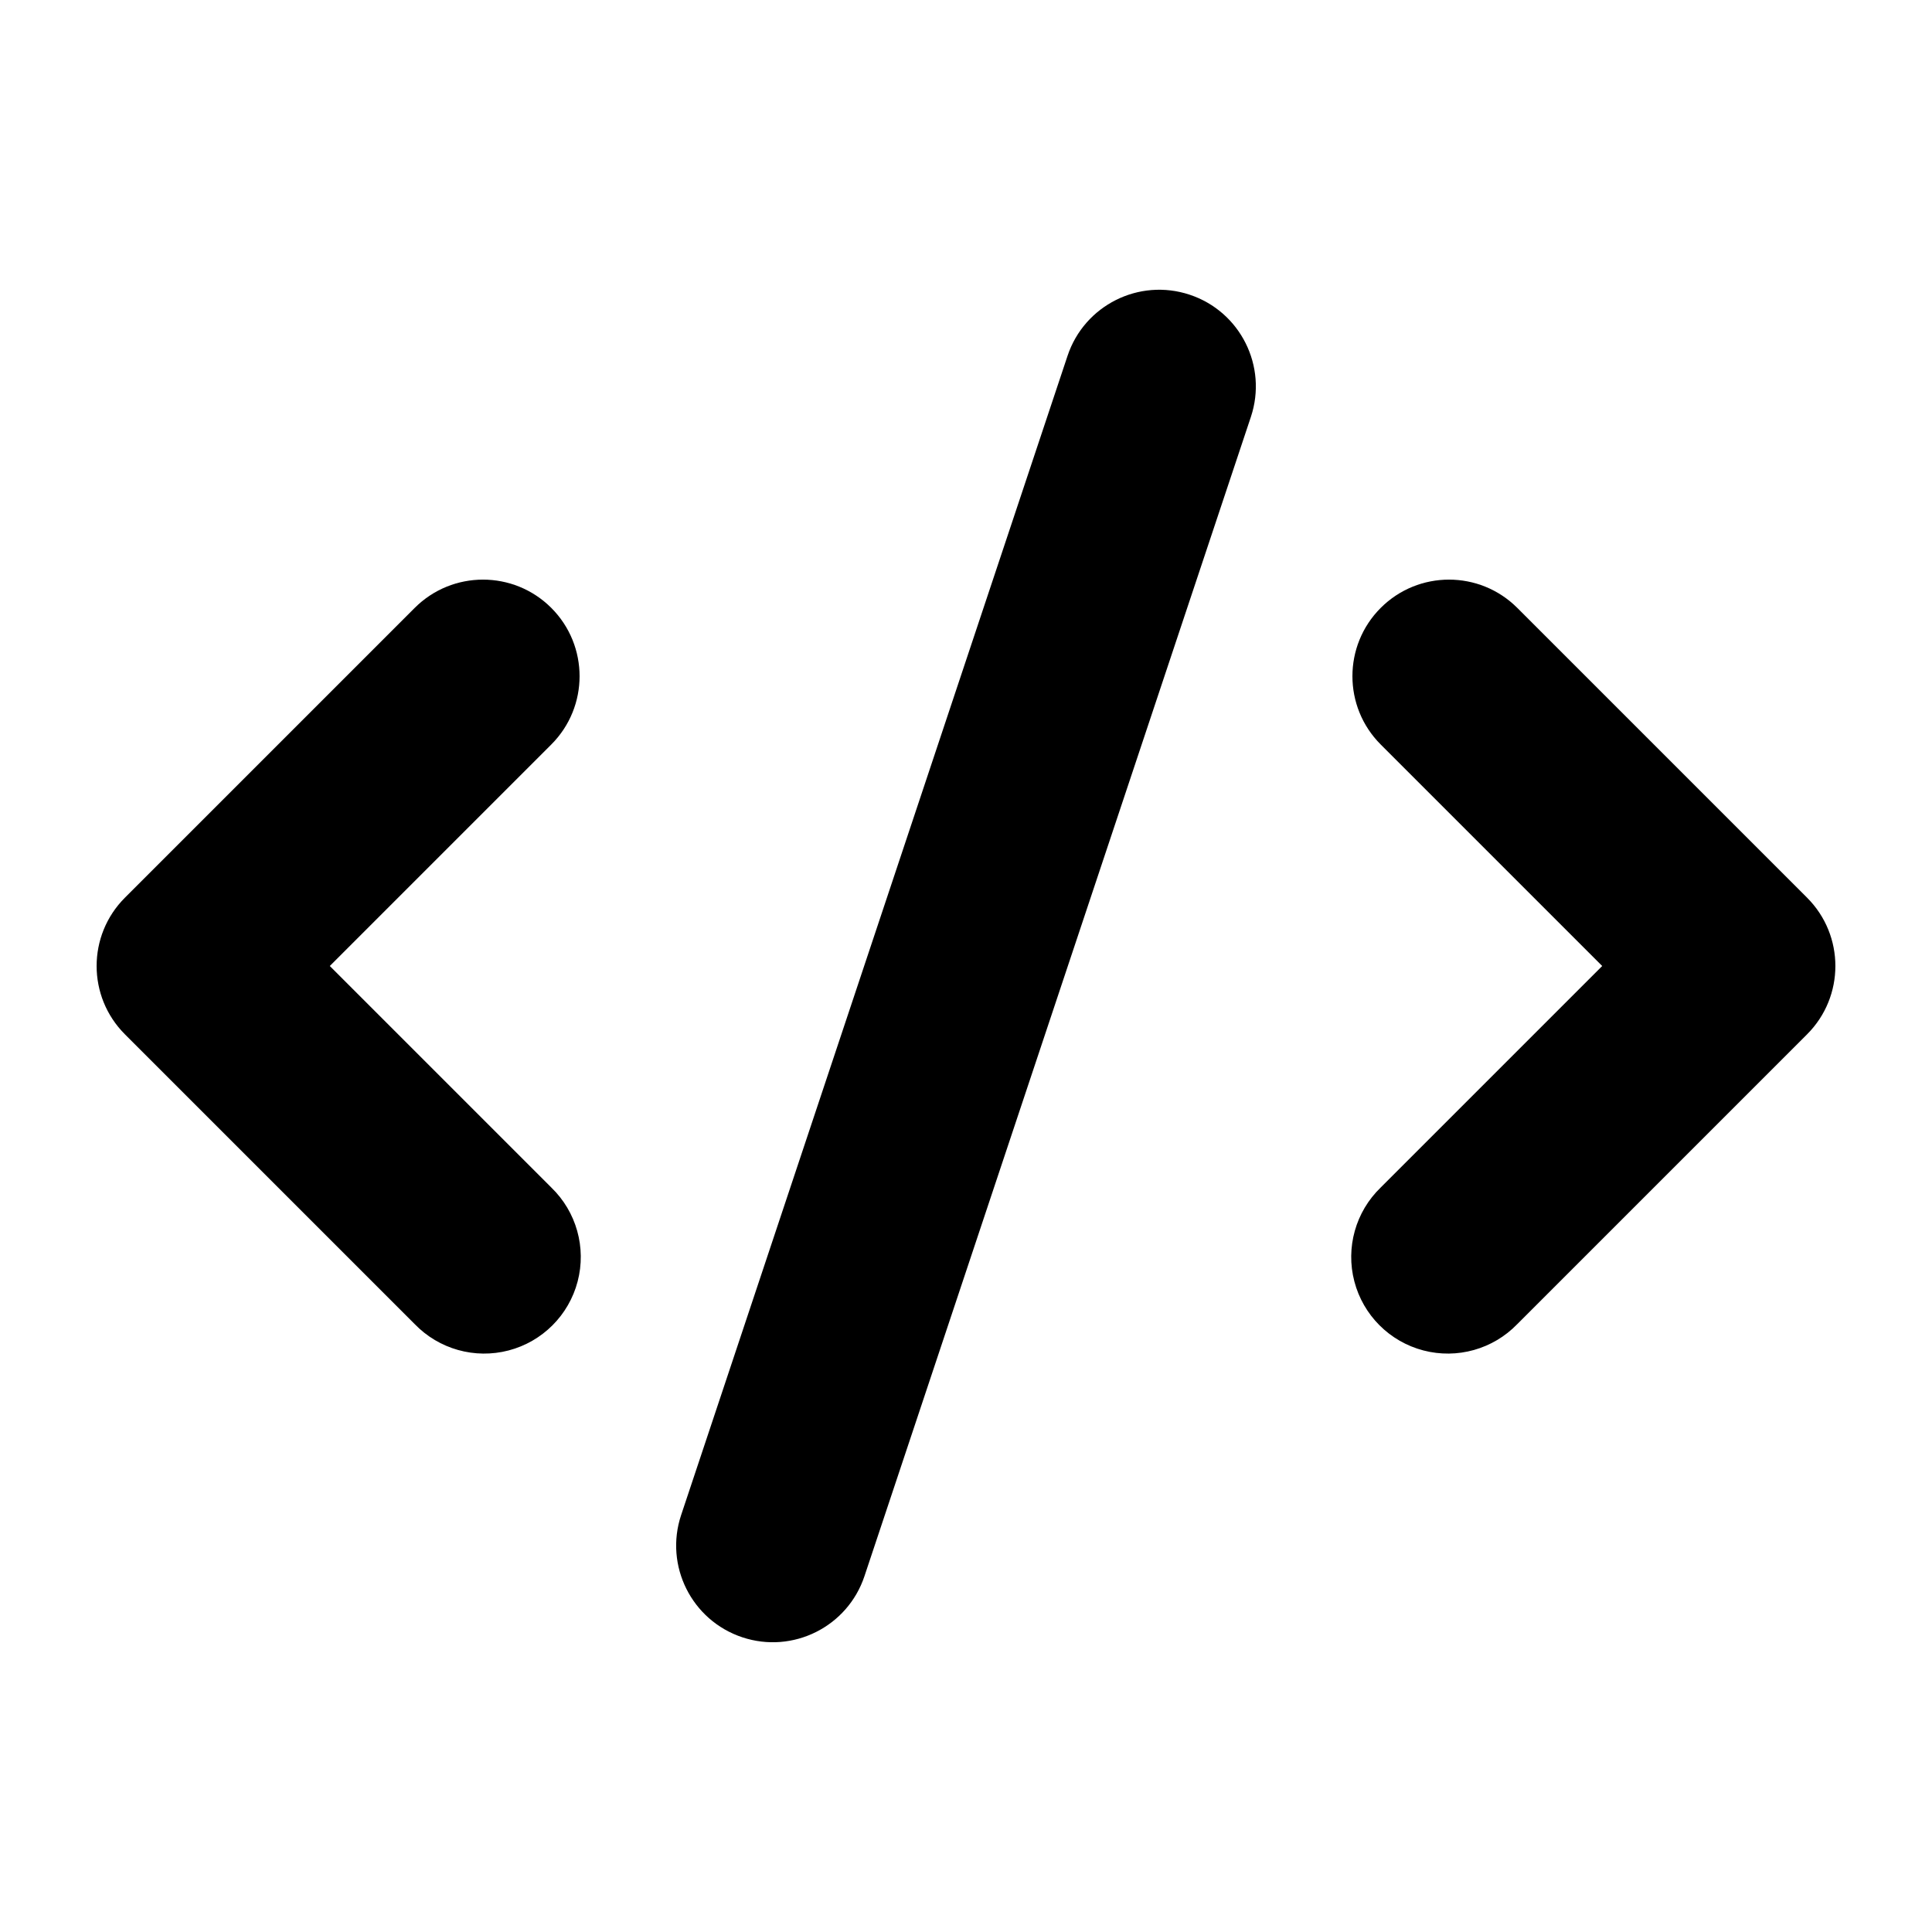
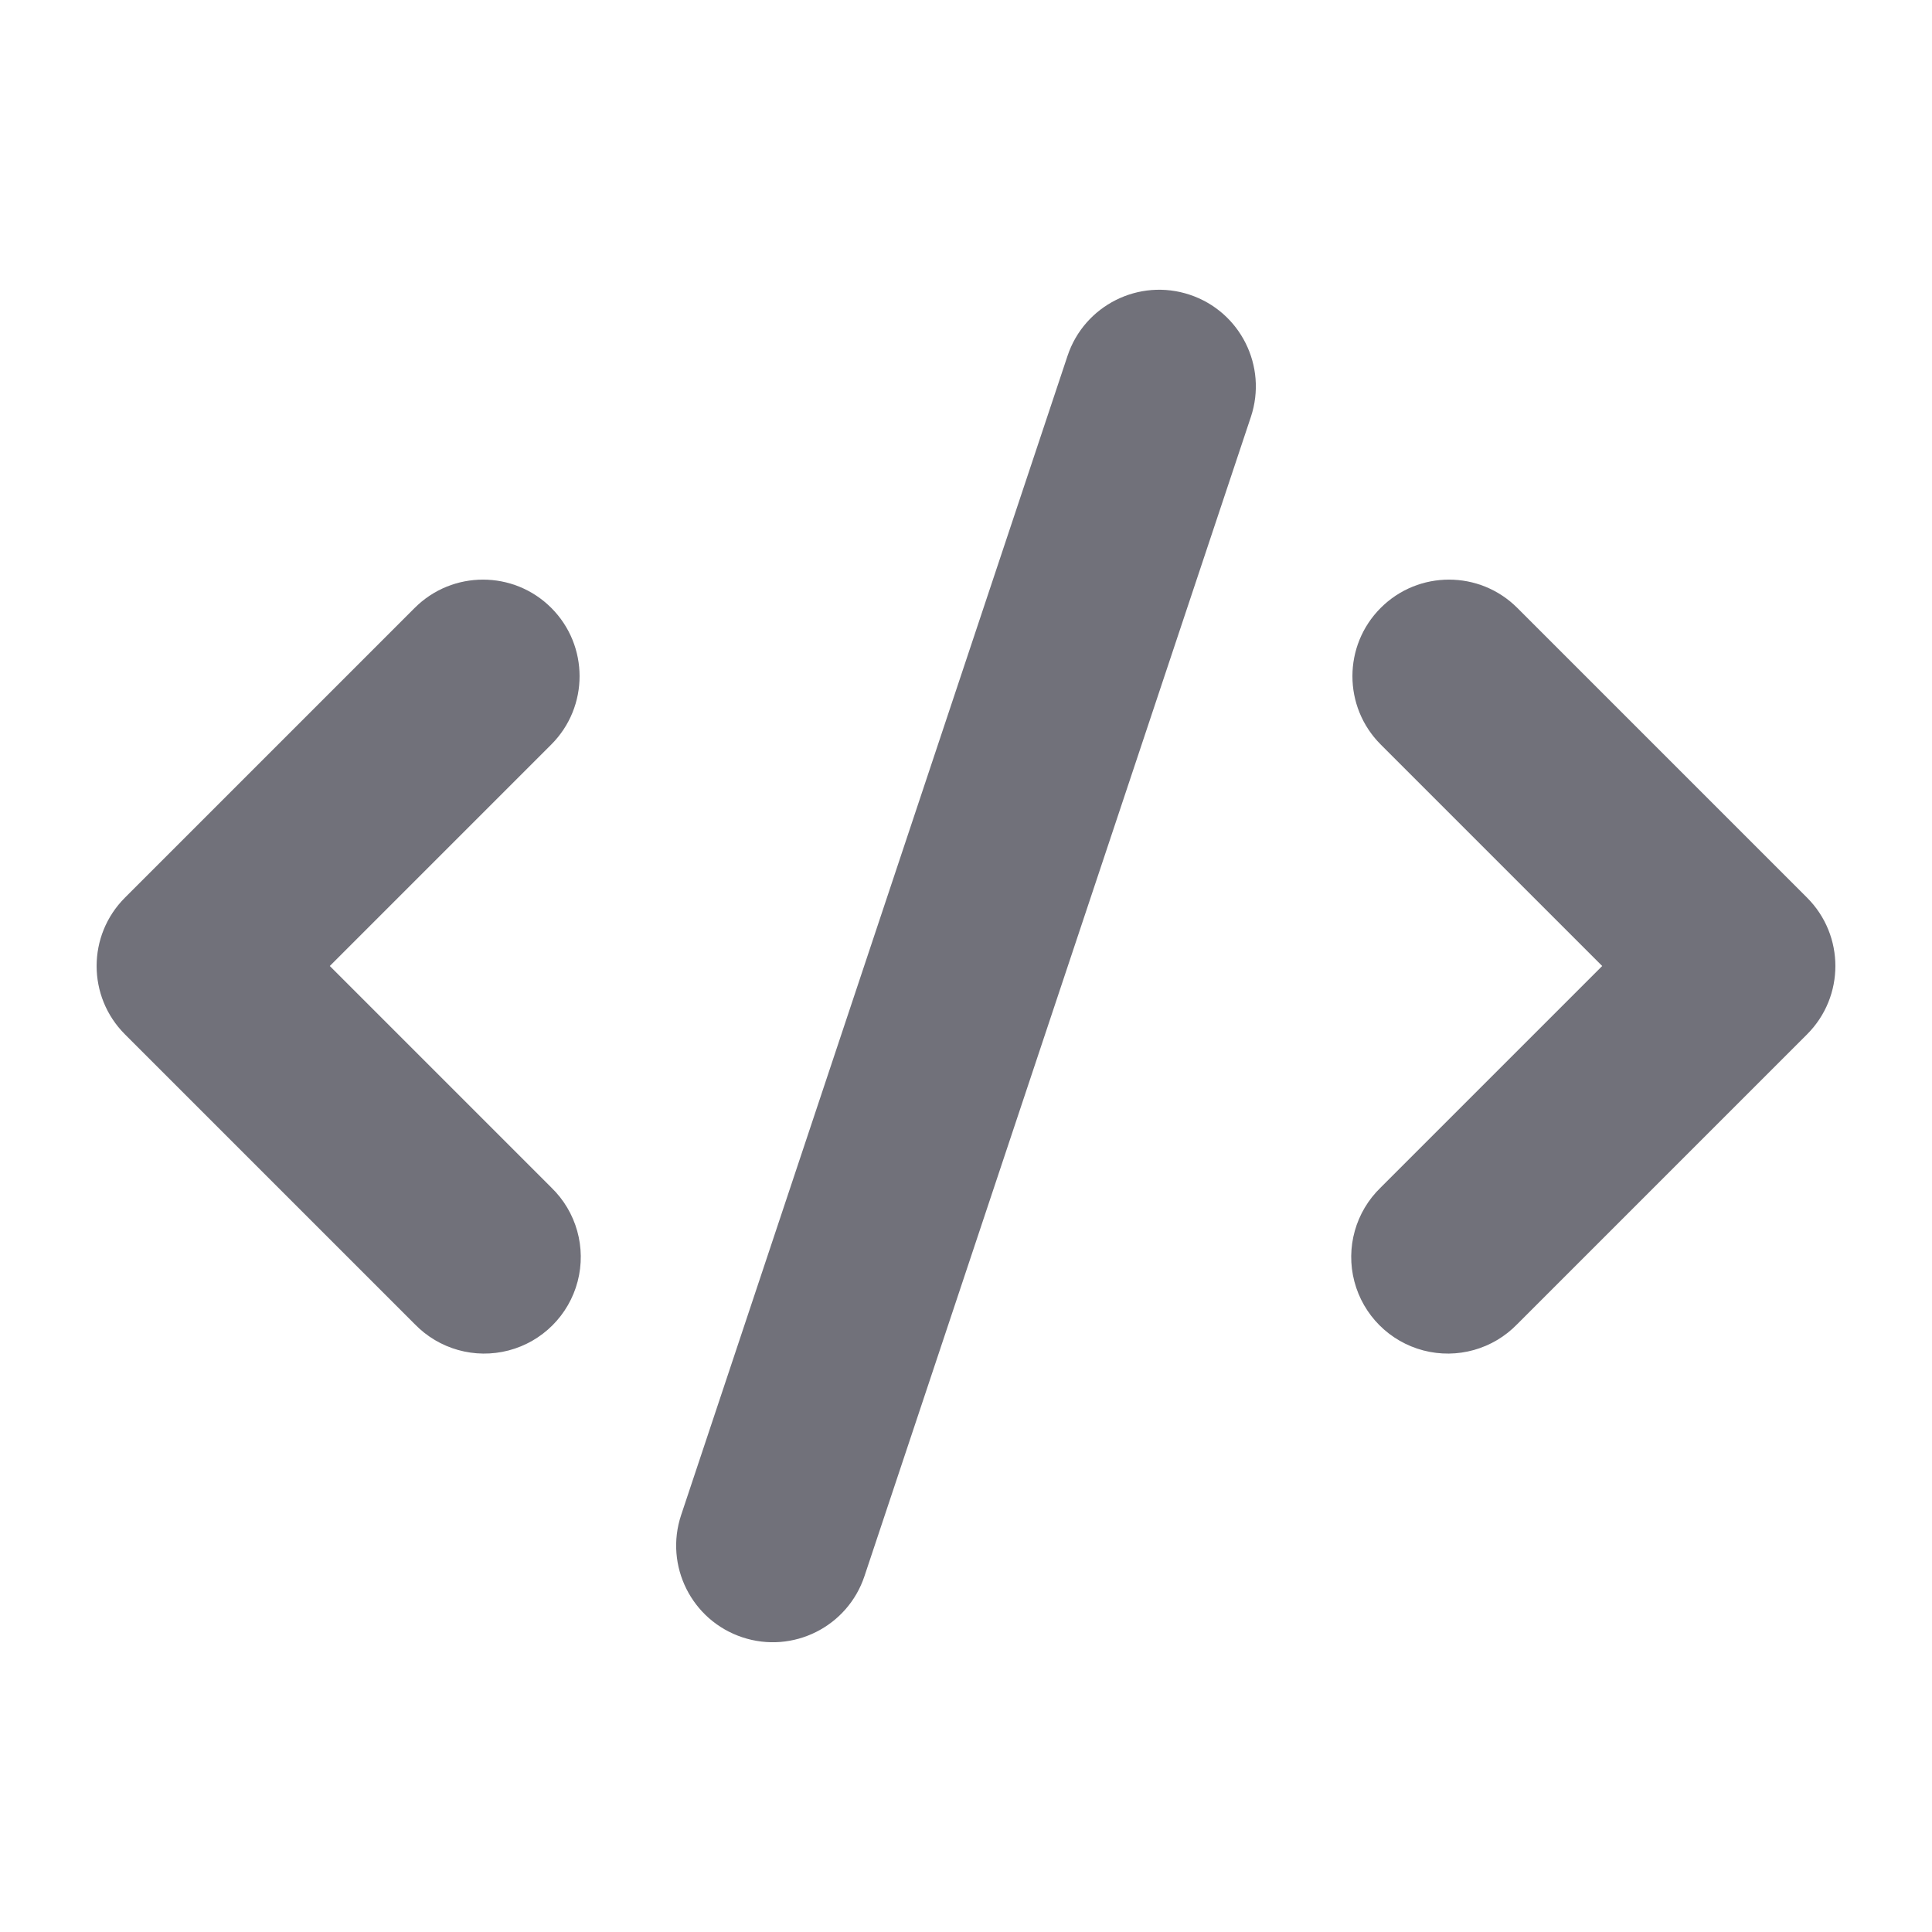
- <svg viewBox="0 0 20 20" fill="currentColor">
+ <svg xmlns="http://www.w3.org/2000/svg" width="16" height="16" viewBox="0 0 20 20" fill="#71717A">
  <path fill-rule="evenodd" d="M12.316 3.051a1 1 0 01.633 1.265l-4 12a1 1 0 11-1.898-.632l4-12a1 1 0 011.265-.633zM5.707 6.293a1 1 0 010 1.414L3.414 10l2.293 2.293a1 1 0 11-1.414 1.414l-3-3a1 1 0 010-1.414l3-3a1 1 0 011.414 0zm8.586 0a1 1 0 011.414 0l3 3a1 1 0 010 1.414l-3 3a1 1 0 11-1.414-1.414L16.586 10l-2.293-2.293a1 1 0 010-1.414z" clip-rule="evenodd" />
</svg>
